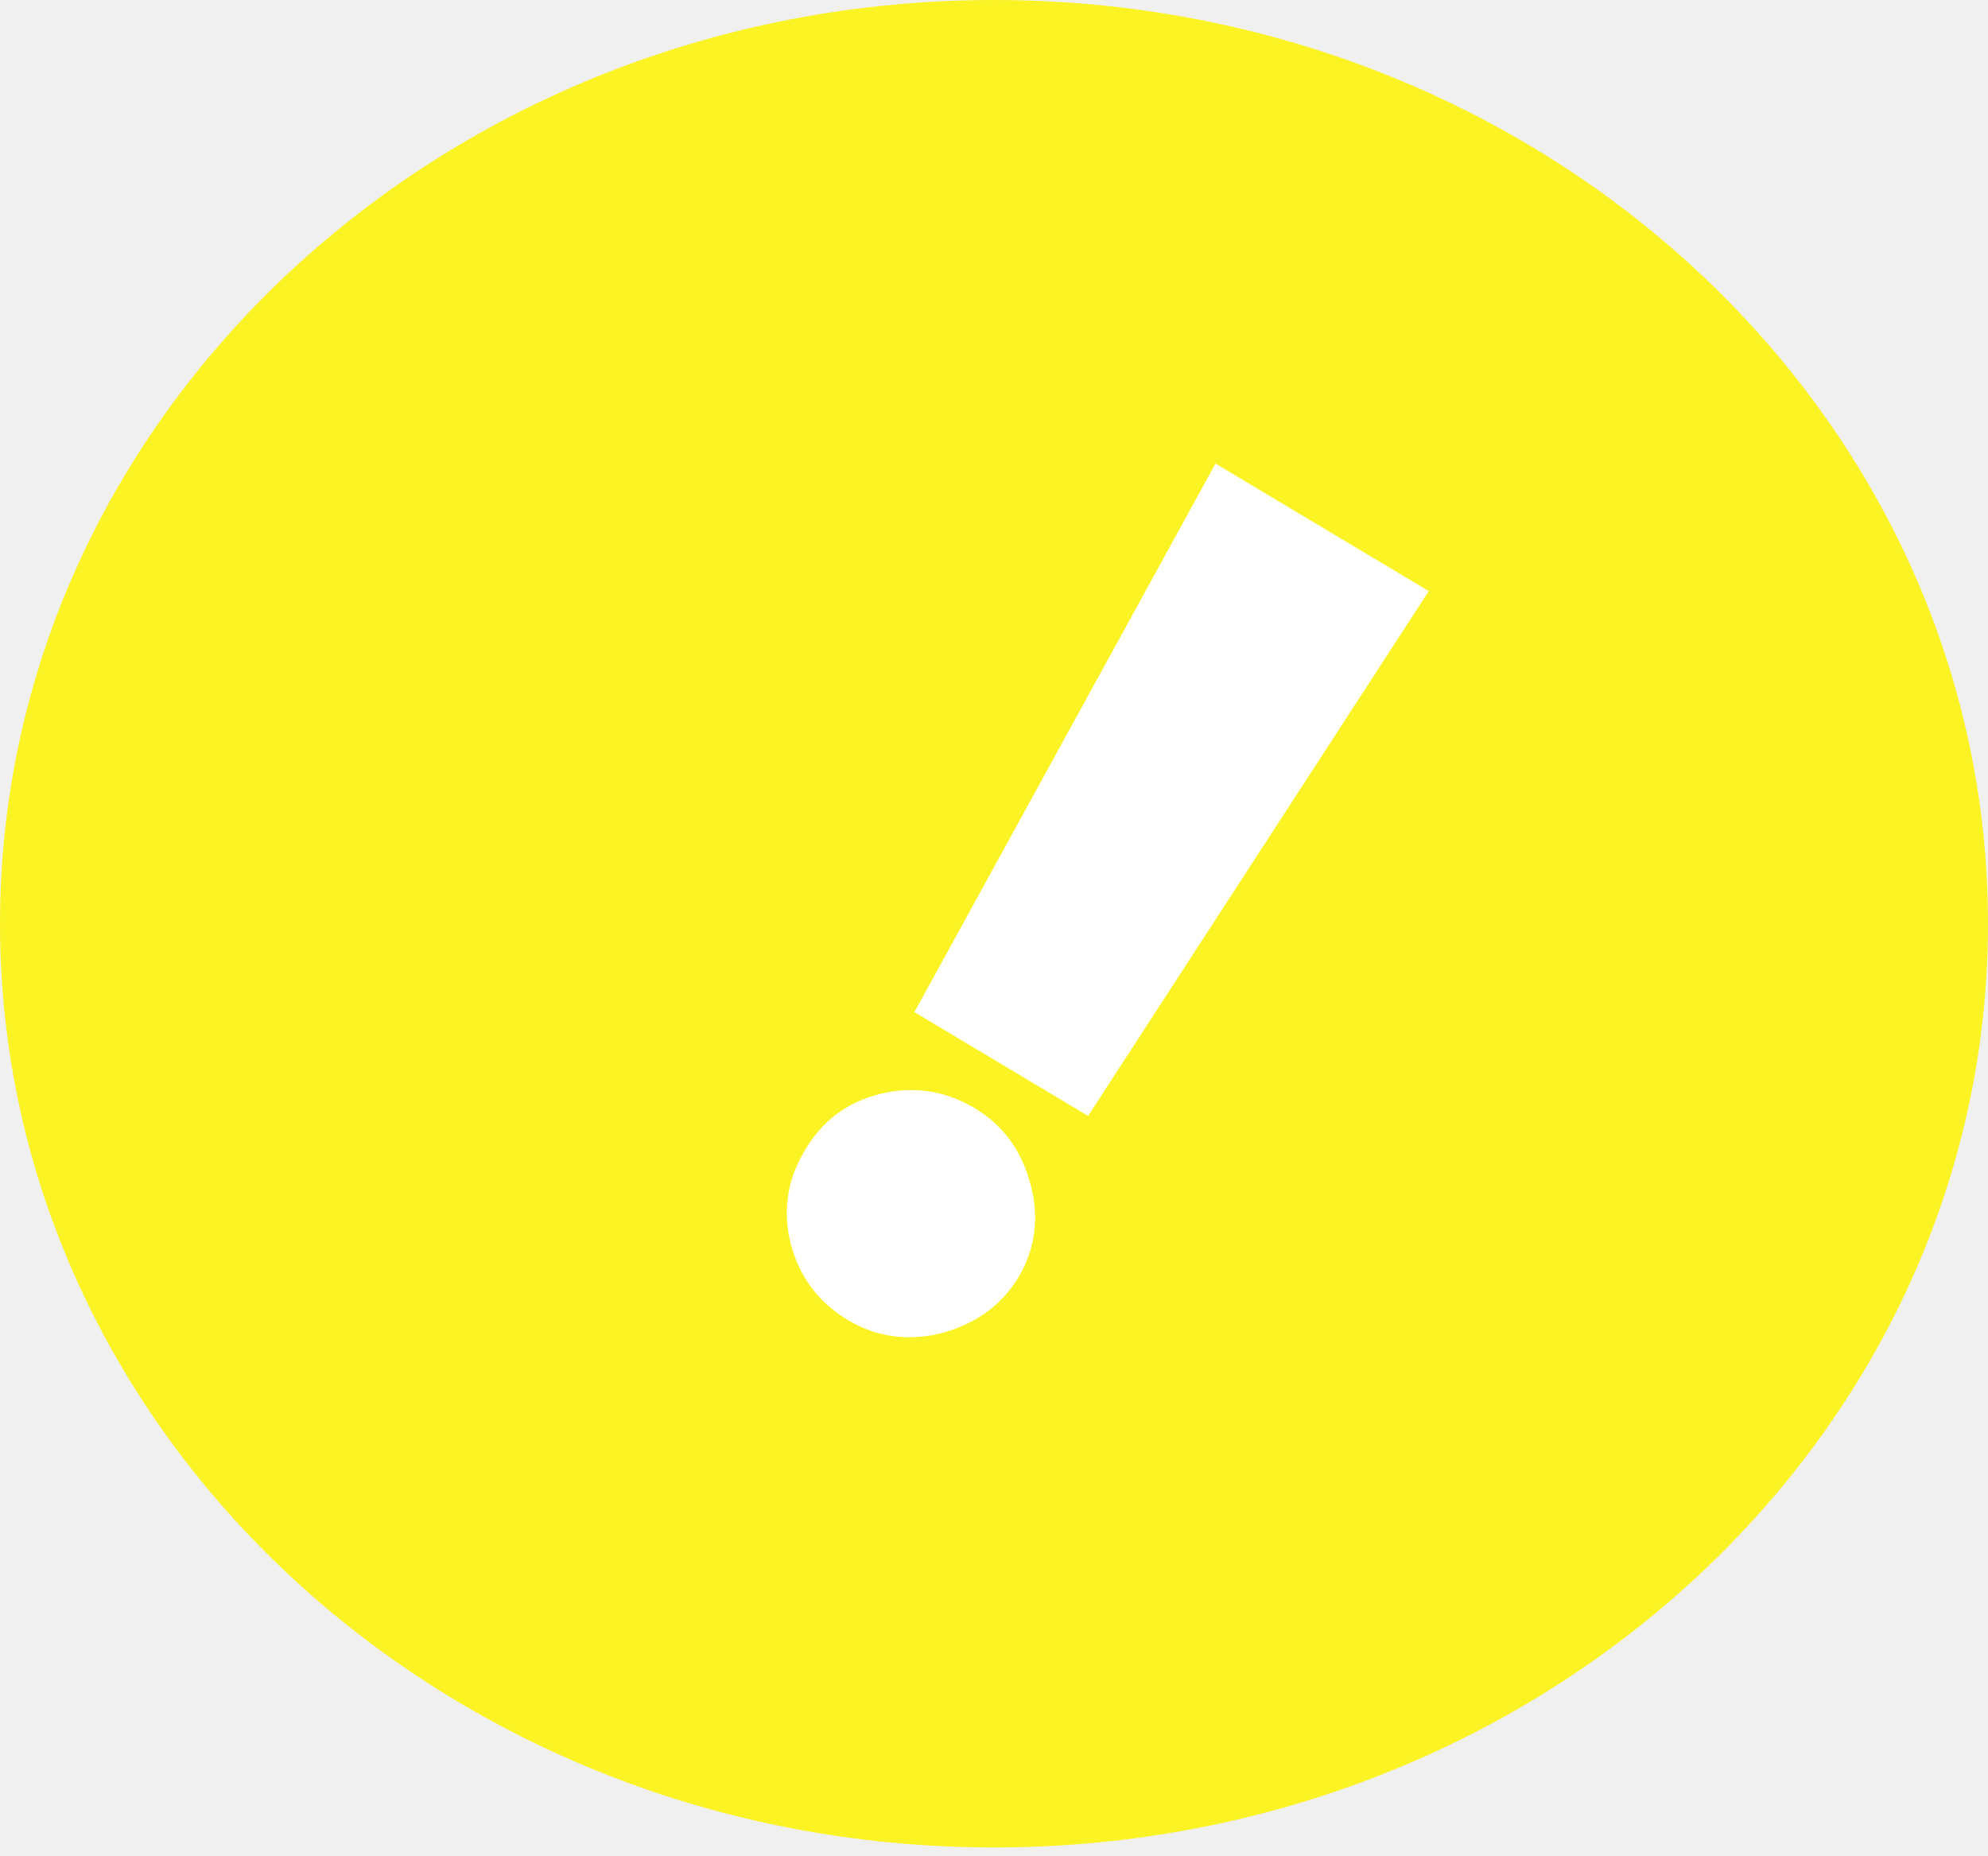
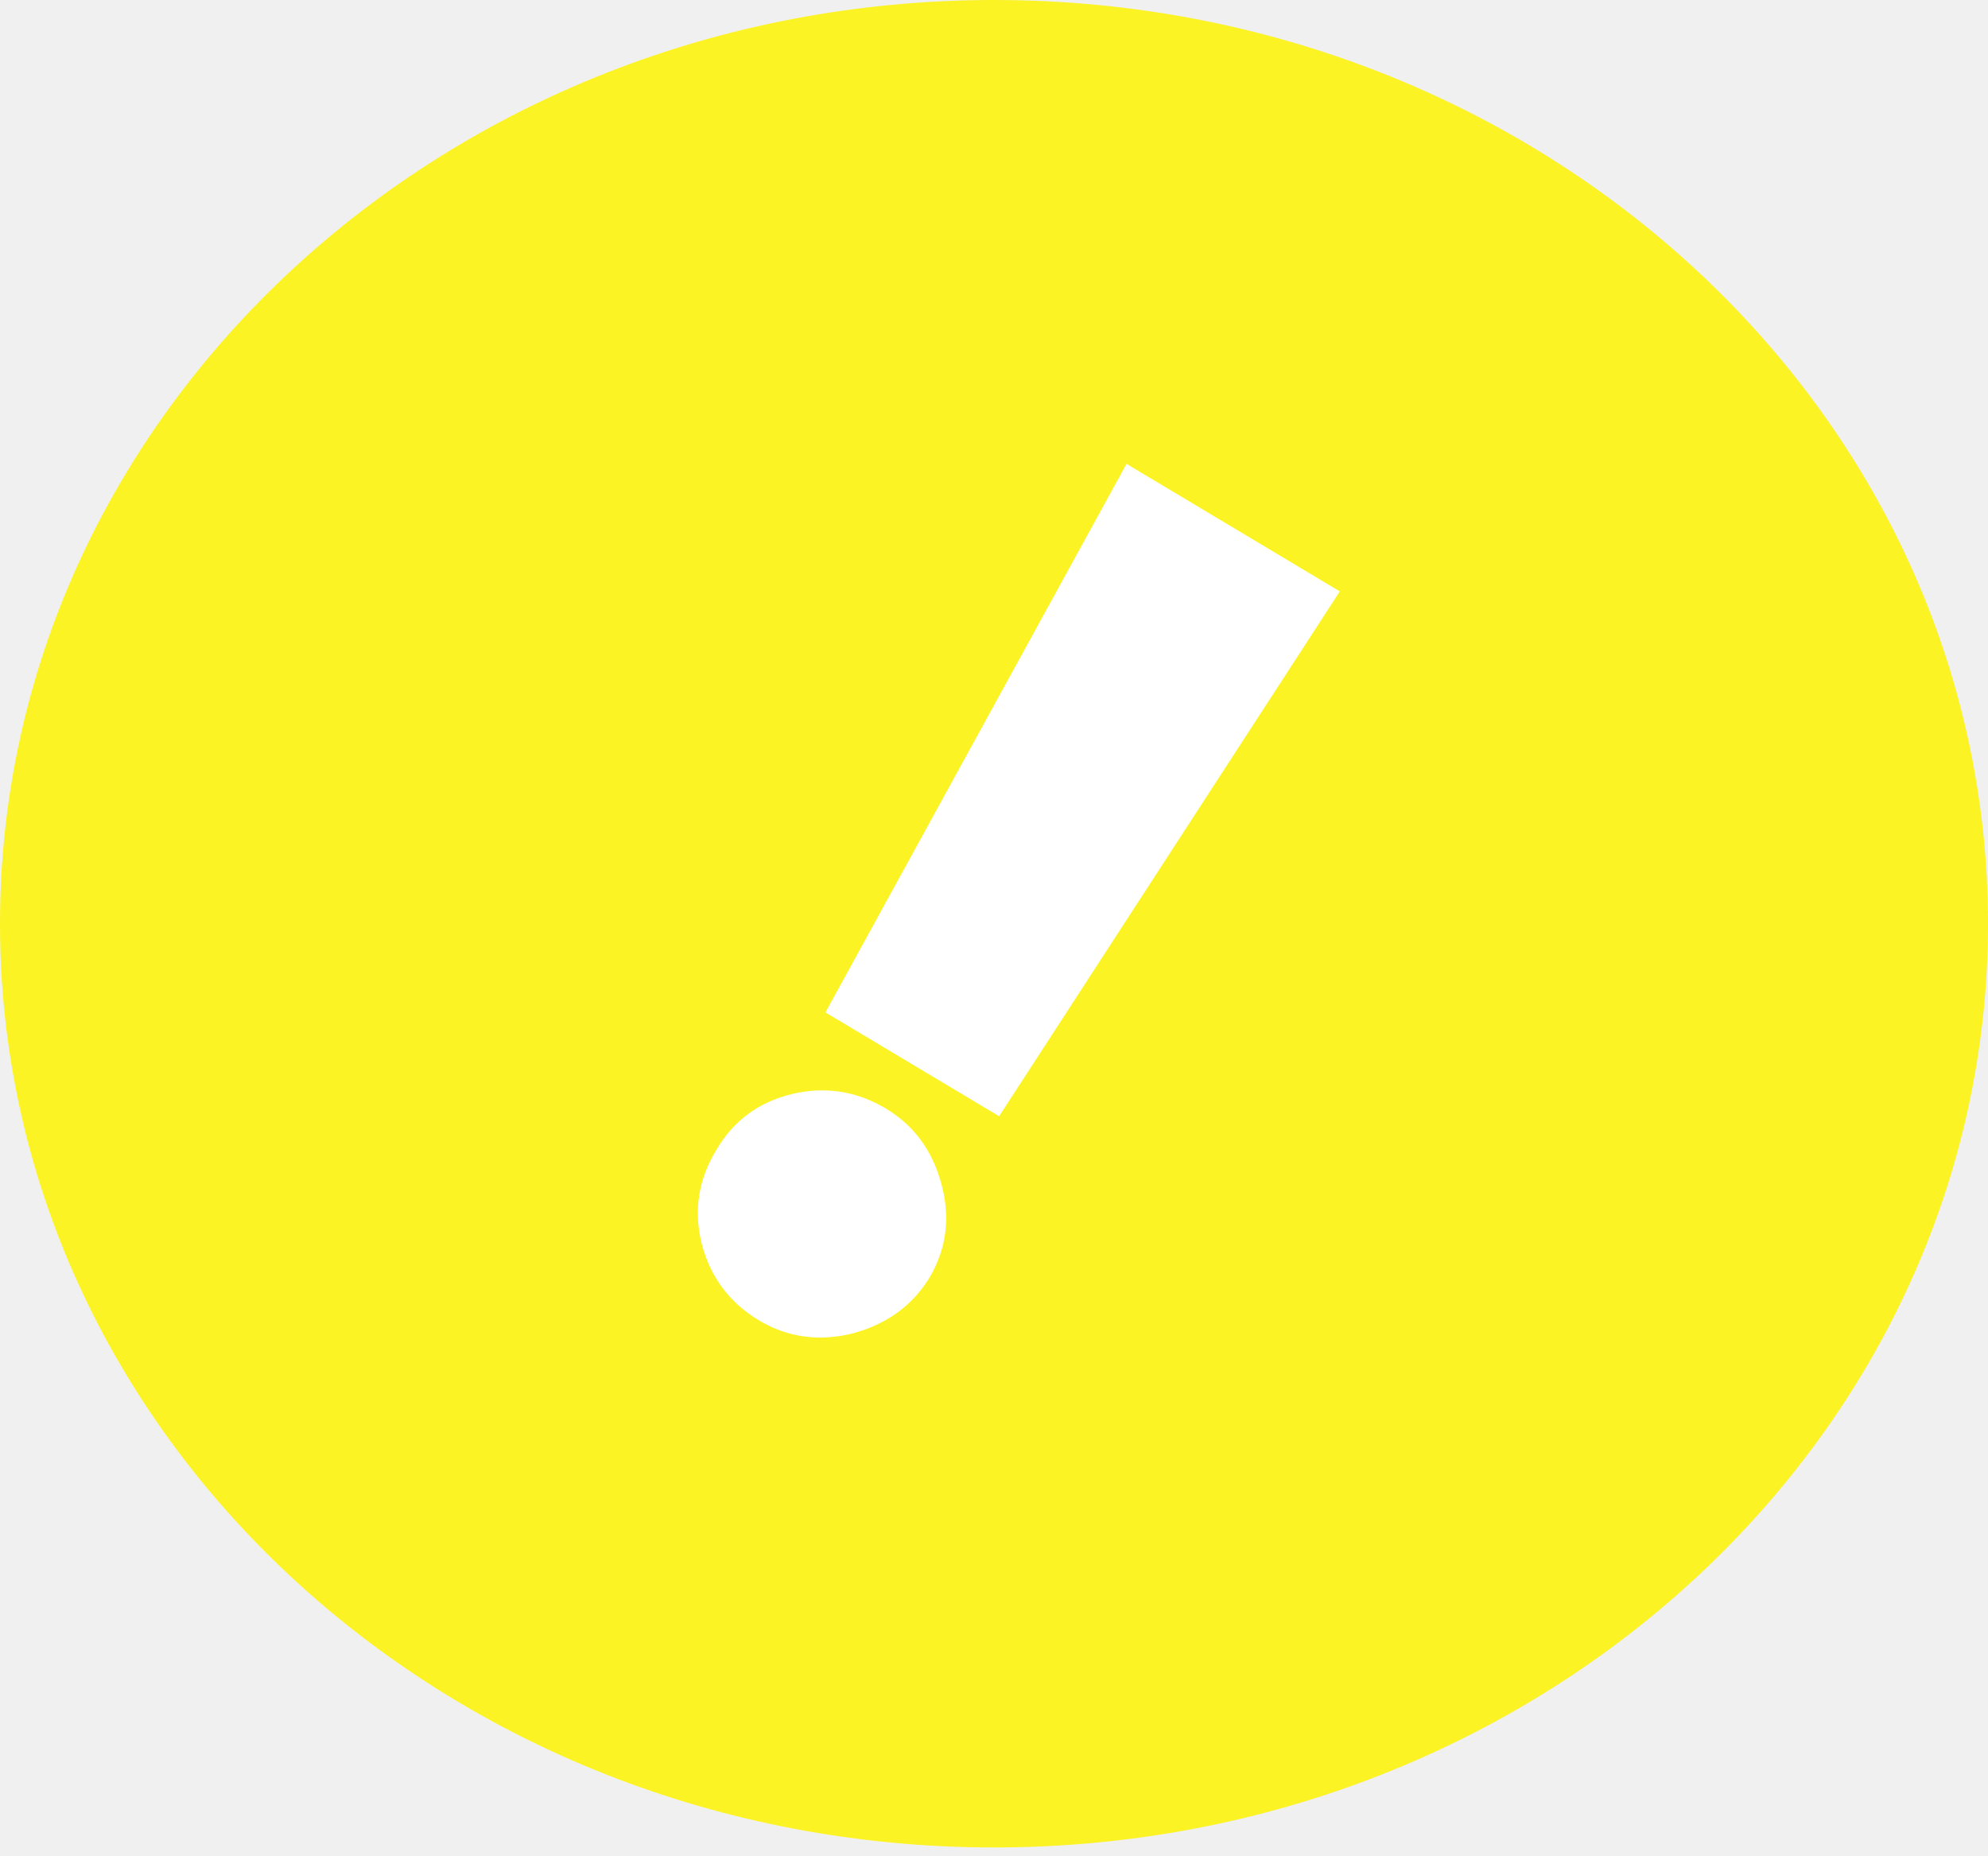
<svg xmlns="http://www.w3.org/2000/svg" width="60" height="56" viewBox="0 0 60 56" fill="none">
-   <g id="Contentions Given">
-     <ellipse id="Ellipse 6" cx="30" cy="27.879" rx="30" ry="27.879" fill="#FCF324" />
-     <path id="!" d="M43.122 17.84L32.84 33.68L27.598 30.546L36.685 13.991L43.122 17.84ZM25.597 39.844C24.708 39.313 24.131 38.546 23.867 37.545C23.614 36.54 23.76 35.591 24.304 34.699C24.819 33.82 25.577 33.258 26.577 33.012C27.584 32.771 28.532 32.916 29.421 33.448C30.264 33.952 30.822 34.707 31.094 35.713C31.374 36.724 31.256 37.668 30.741 38.547C30.376 39.141 29.893 39.592 29.293 39.899C28.706 40.203 28.083 40.357 27.426 40.36C26.774 40.355 26.164 40.183 25.597 39.844Z" fill="white" />
-   </g>
+   <ellipse cx="30" cy="27.879" rx="30" ry="27.879" fill="#FCF324" />
+   <path d="M40.437 17.849L30.155 33.689L24.913 30.555L34 14L40.437 17.849ZM22.912 39.853C22.023 39.321 21.446 38.555 21.182 37.553C20.929 36.549 21.075 35.6 21.619 34.707C22.134 33.828 22.892 33.266 23.892 33.021C24.899 32.78 25.847 32.925 26.736 33.457C27.579 33.961 28.137 34.716 28.409 35.722C28.689 36.732 28.571 37.677 28.056 38.556C27.691 39.15 27.208 39.6 26.608 39.908C26.02 40.212 25.398 40.366 24.741 40.369C24.089 40.364 23.479 40.192 22.912 39.853Z" fill="white" />
</svg>
